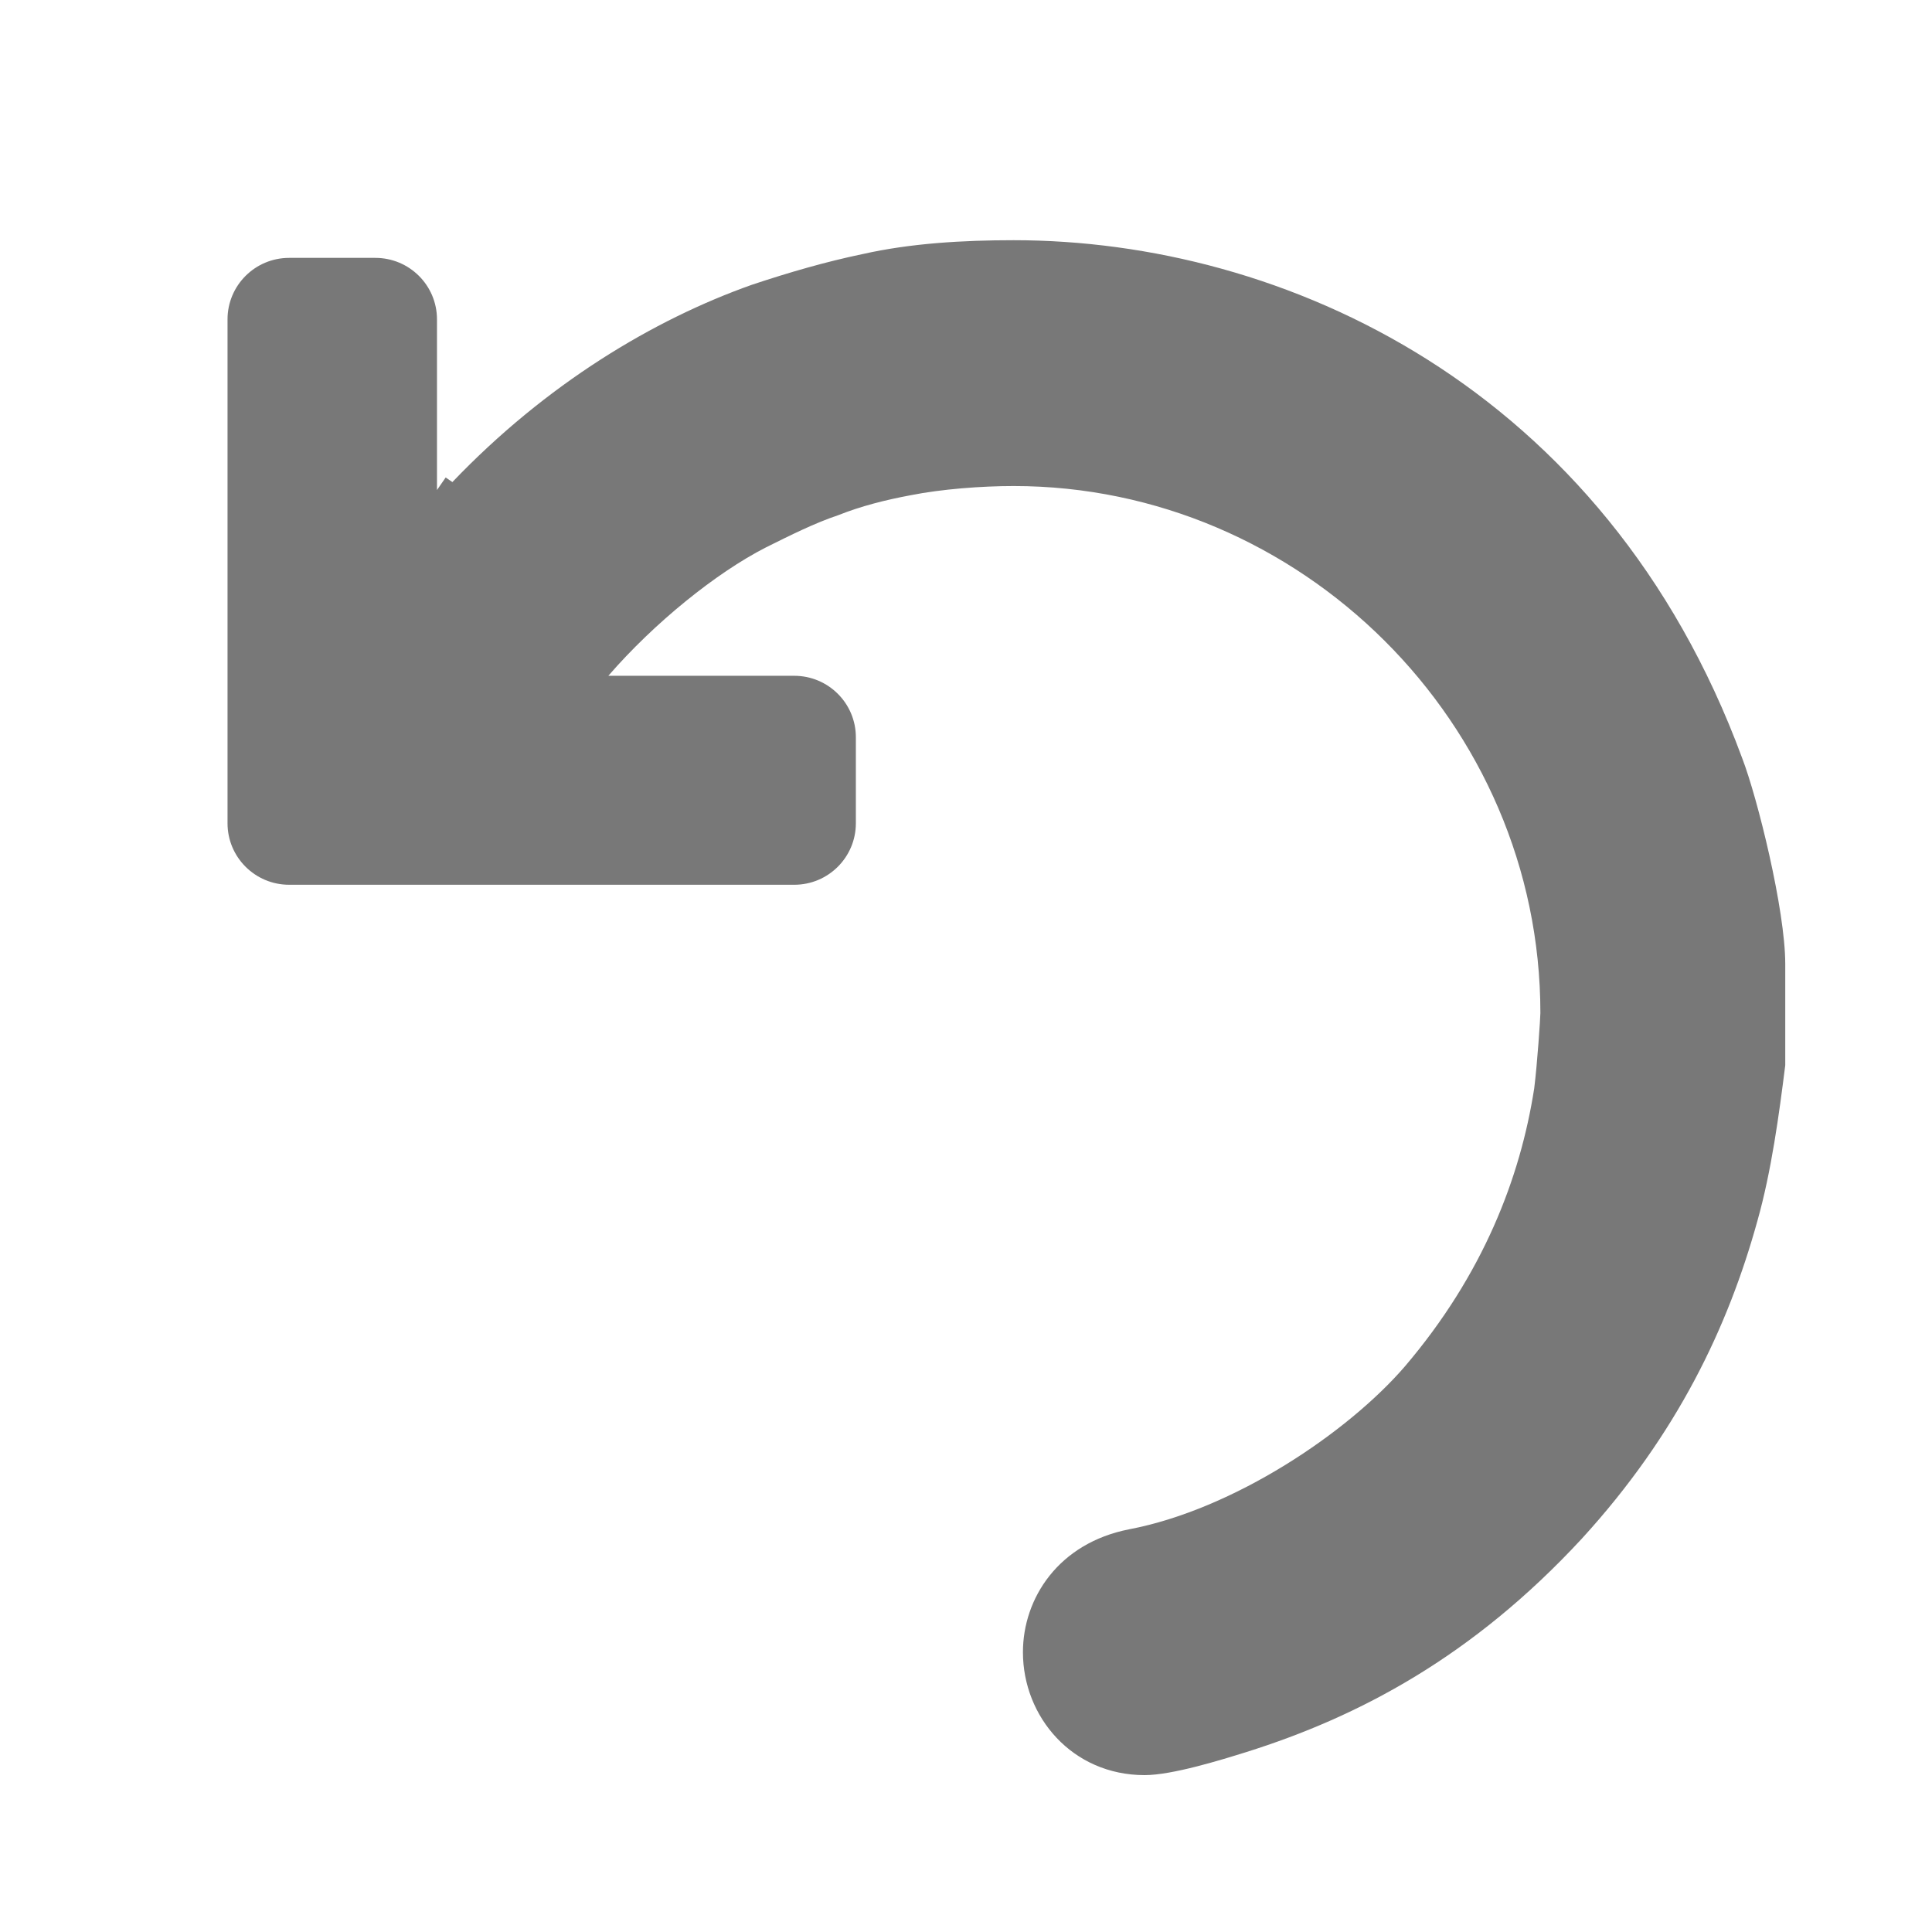
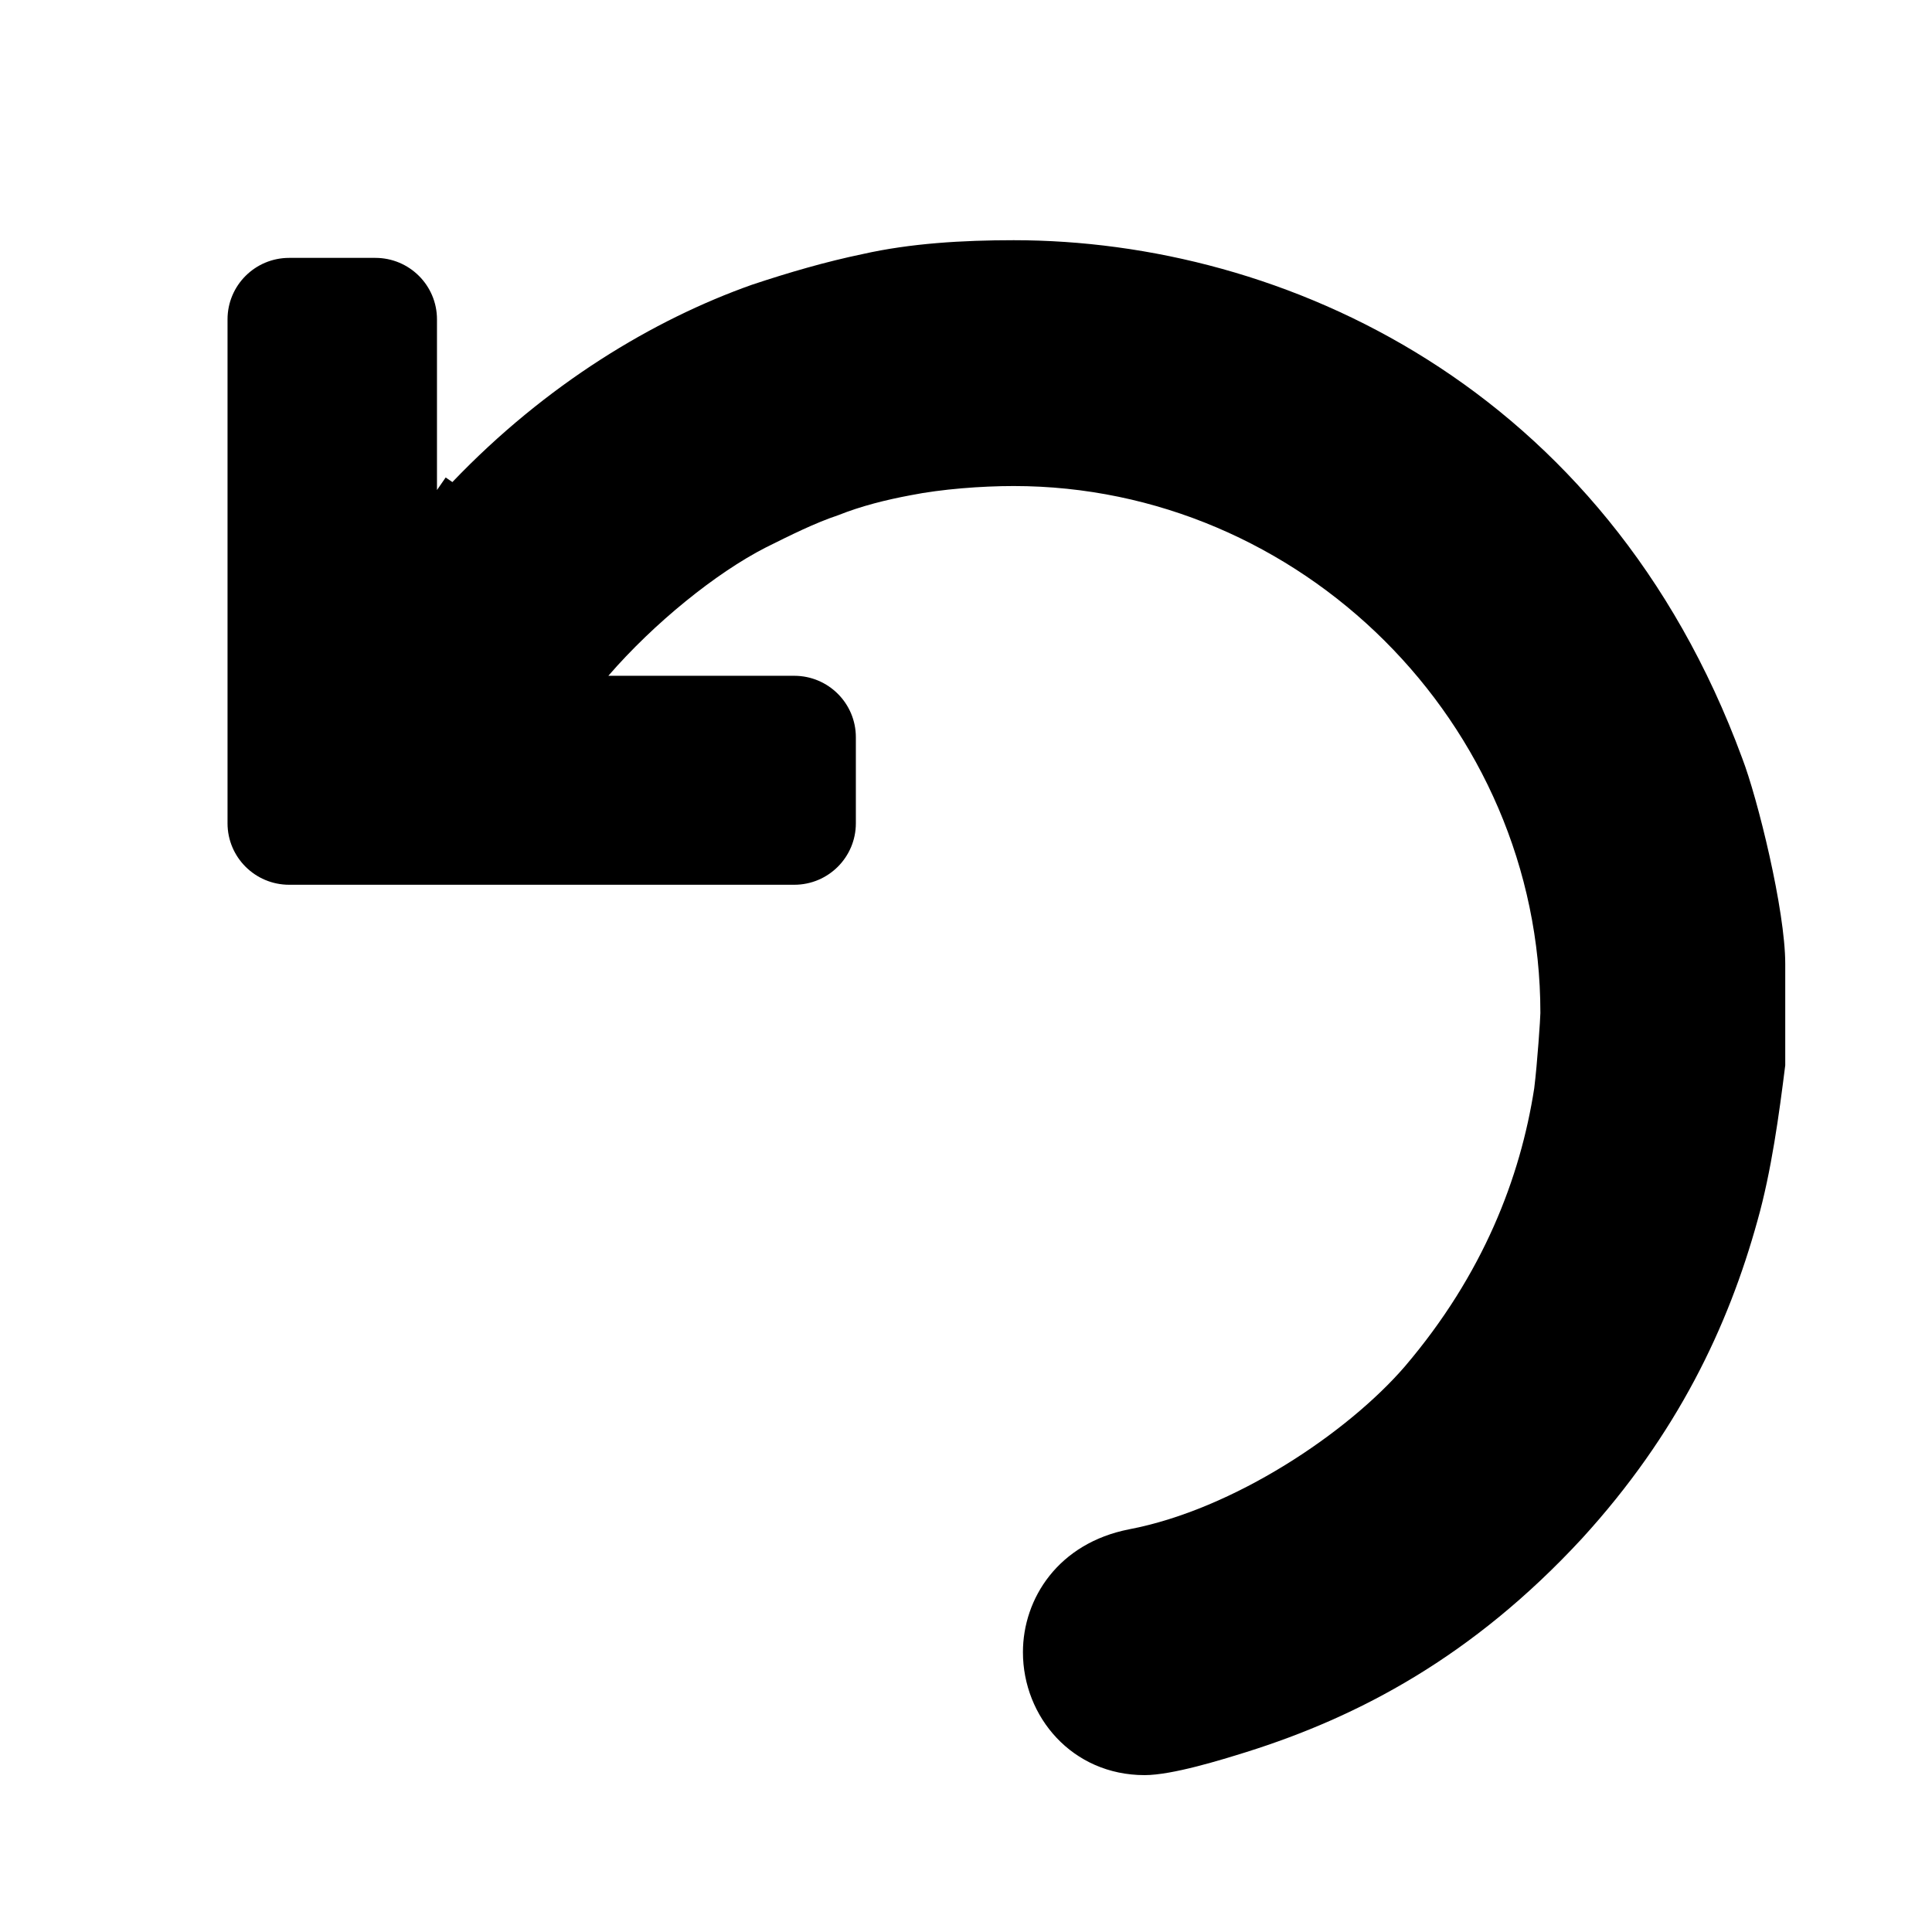
- <svg xmlns="http://www.w3.org/2000/svg" fill="#787878" viewBox="0 0 100 100" style="background-color:#ffffff00;" version="1.1" xml:space="preserve" x="0px" y="0px">
+ <svg xmlns="http://www.w3.org/2000/svg" fill="#000000" viewBox="0 0 100 100" style="background-color:#ffffff00;" version="1.1" xml:space="preserve" x="0px" y="0px">
  <g>
-     <path d="M 23.415 24.952 L 23.068 24.714 L 22.618 25.364 L 22.618 16.529 C 22.618 14.772 21.19 13.348 19.429 13.348 L 14.966 13.348 C 13.205 13.348 11.777 14.772 11.777 16.529 L 11.777 42.614 C 11.777 44.37 13.205 45.795 14.966 45.795 L 41.111 45.795 C 42.871 45.795 44.299 44.37 44.299 42.614 L 44.299 38.16 C 44.299 36.403 42.871 34.979 41.111 34.979 L 31.488 34.979 C 33.865 32.235 37.07 29.649 39.636 28.338 C 40.911 27.702 42.187 27.066 43.382 26.668 C 44.578 26.191 45.853 25.873 47.129 25.634 C 48.723 25.316 50.795 25.157 52.469 25.157 C 67.295 25.157 79.73 37.404 79.73 52.435 C 79.73 52.674 79.571 55.059 79.411 56.332 C 78.694 60.944 76.781 65.955 72.716 70.726 C 69.766 74.146 63.868 78.122 58.447 79.156 C 54.781 79.872 52.947 82.735 52.947 85.518 C 52.947 88.859 55.498 91.88 59.245 91.88 C 60.679 91.88 63.23 91.085 64.505 90.688 C 70.324 88.859 76.223 85.757 81.882 79.633 C 86.824 74.225 89.455 68.659 90.969 63.171 C 91.687 60.626 92.085 57.684 92.404 55.139 L 92.404 49.89 C 92.404 47.107 90.969 41.301 90.172 39.234 C 83.078 19.988 66.418 12.433 52.469 12.433 C 49.839 12.433 47.129 12.592 44.658 13.149 C 42.745 13.546 40.831 14.103 38.919 14.739 C 33.822 16.546 28.275 19.87 23.415 24.952 Z" fill="#787878" />
+     <path d="M 23.415 24.952 L 23.068 24.714 L 22.618 25.364 L 22.618 16.529 C 22.618 14.772 21.19 13.348 19.429 13.348 L 14.966 13.348 C 13.205 13.348 11.777 14.772 11.777 16.529 L 11.777 42.614 C 11.777 44.37 13.205 45.795 14.966 45.795 L 41.111 45.795 C 42.871 45.795 44.299 44.37 44.299 42.614 L 44.299 38.16 C 44.299 36.403 42.871 34.979 41.111 34.979 L 31.488 34.979 C 33.865 32.235 37.07 29.649 39.636 28.338 C 40.911 27.702 42.187 27.066 43.382 26.668 C 44.578 26.191 45.853 25.873 47.129 25.634 C 48.723 25.316 50.795 25.157 52.469 25.157 C 67.295 25.157 79.73 37.404 79.73 52.435 C 79.73 52.674 79.571 55.059 79.411 56.332 C 78.694 60.944 76.781 65.955 72.716 70.726 C 69.766 74.146 63.868 78.122 58.447 79.156 C 54.781 79.872 52.947 82.735 52.947 85.518 C 52.947 88.859 55.498 91.88 59.245 91.88 C 60.679 91.88 63.23 91.085 64.505 90.688 C 70.324 88.859 76.223 85.757 81.882 79.633 C 86.824 74.225 89.455 68.659 90.969 63.171 C 91.687 60.626 92.085 57.684 92.404 55.139 L 92.404 49.89 C 92.404 47.107 90.969 41.301 90.172 39.234 C 83.078 19.988 66.418 12.433 52.469 12.433 C 49.839 12.433 47.129 12.592 44.658 13.149 C 42.745 13.546 40.831 14.103 38.919 14.739 C 33.822 16.546 28.275 19.87 23.415 24.952 Z" fill="#000000" />
  </g>
</svg>
